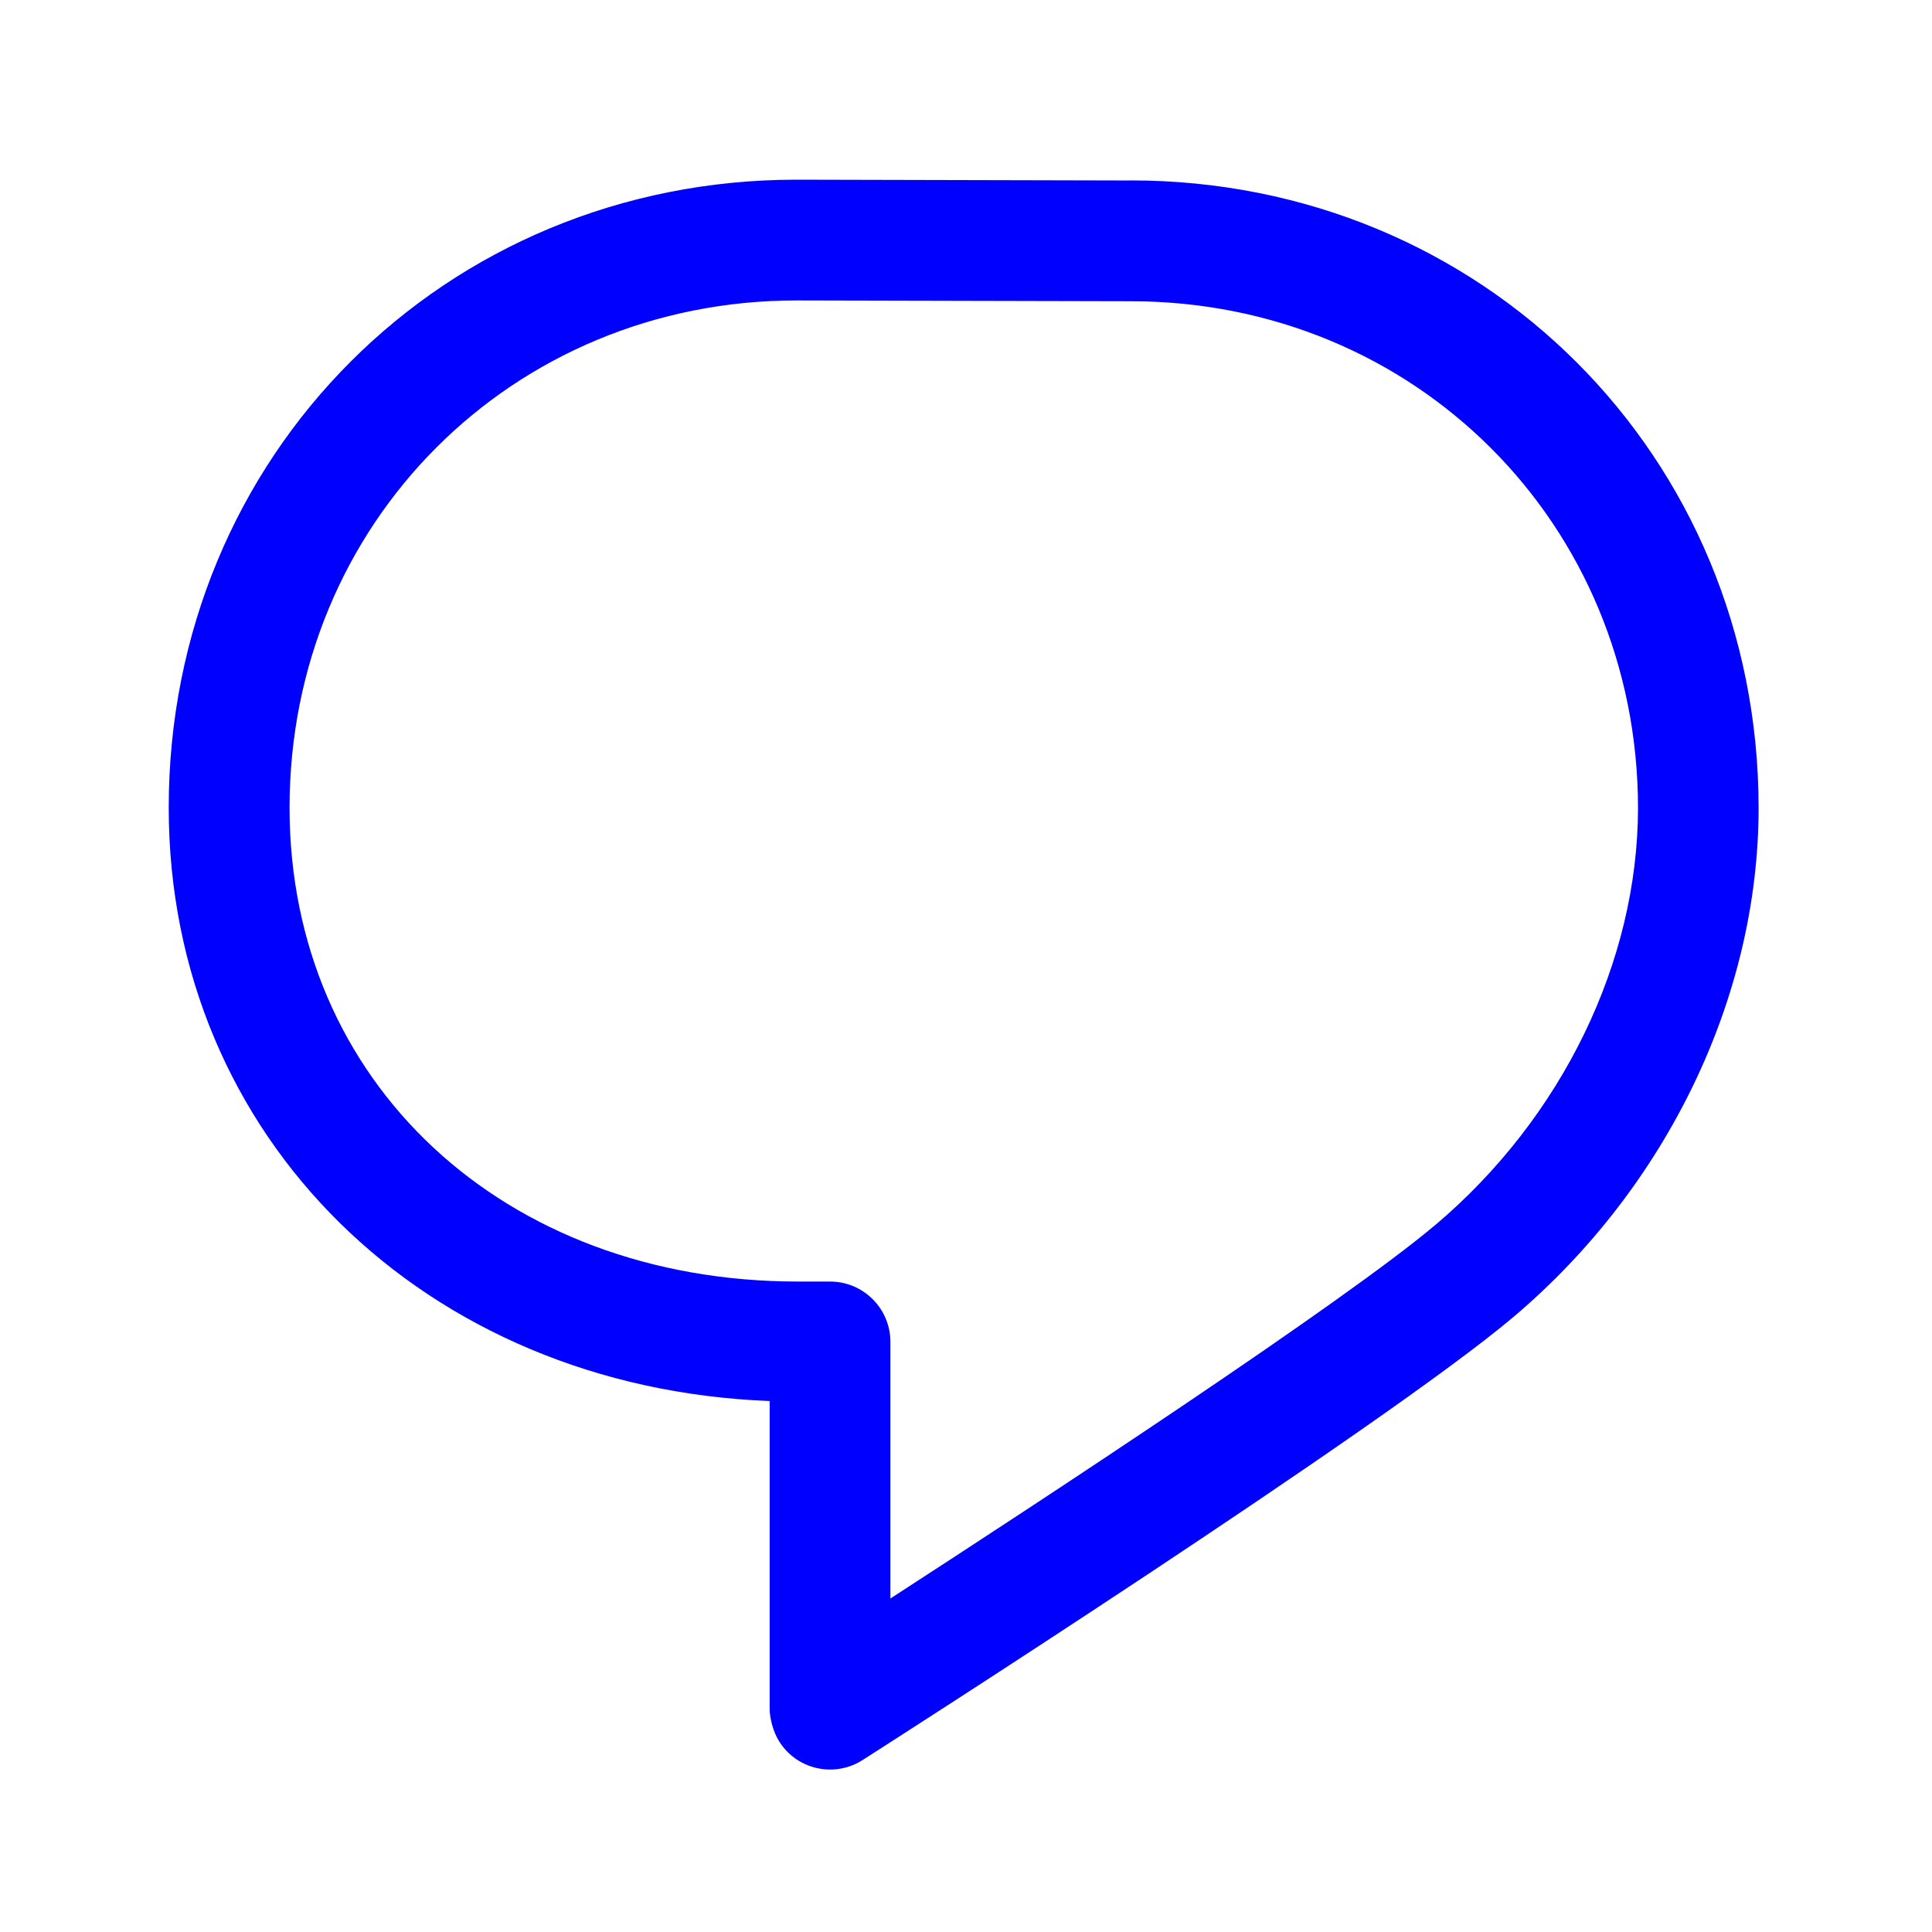
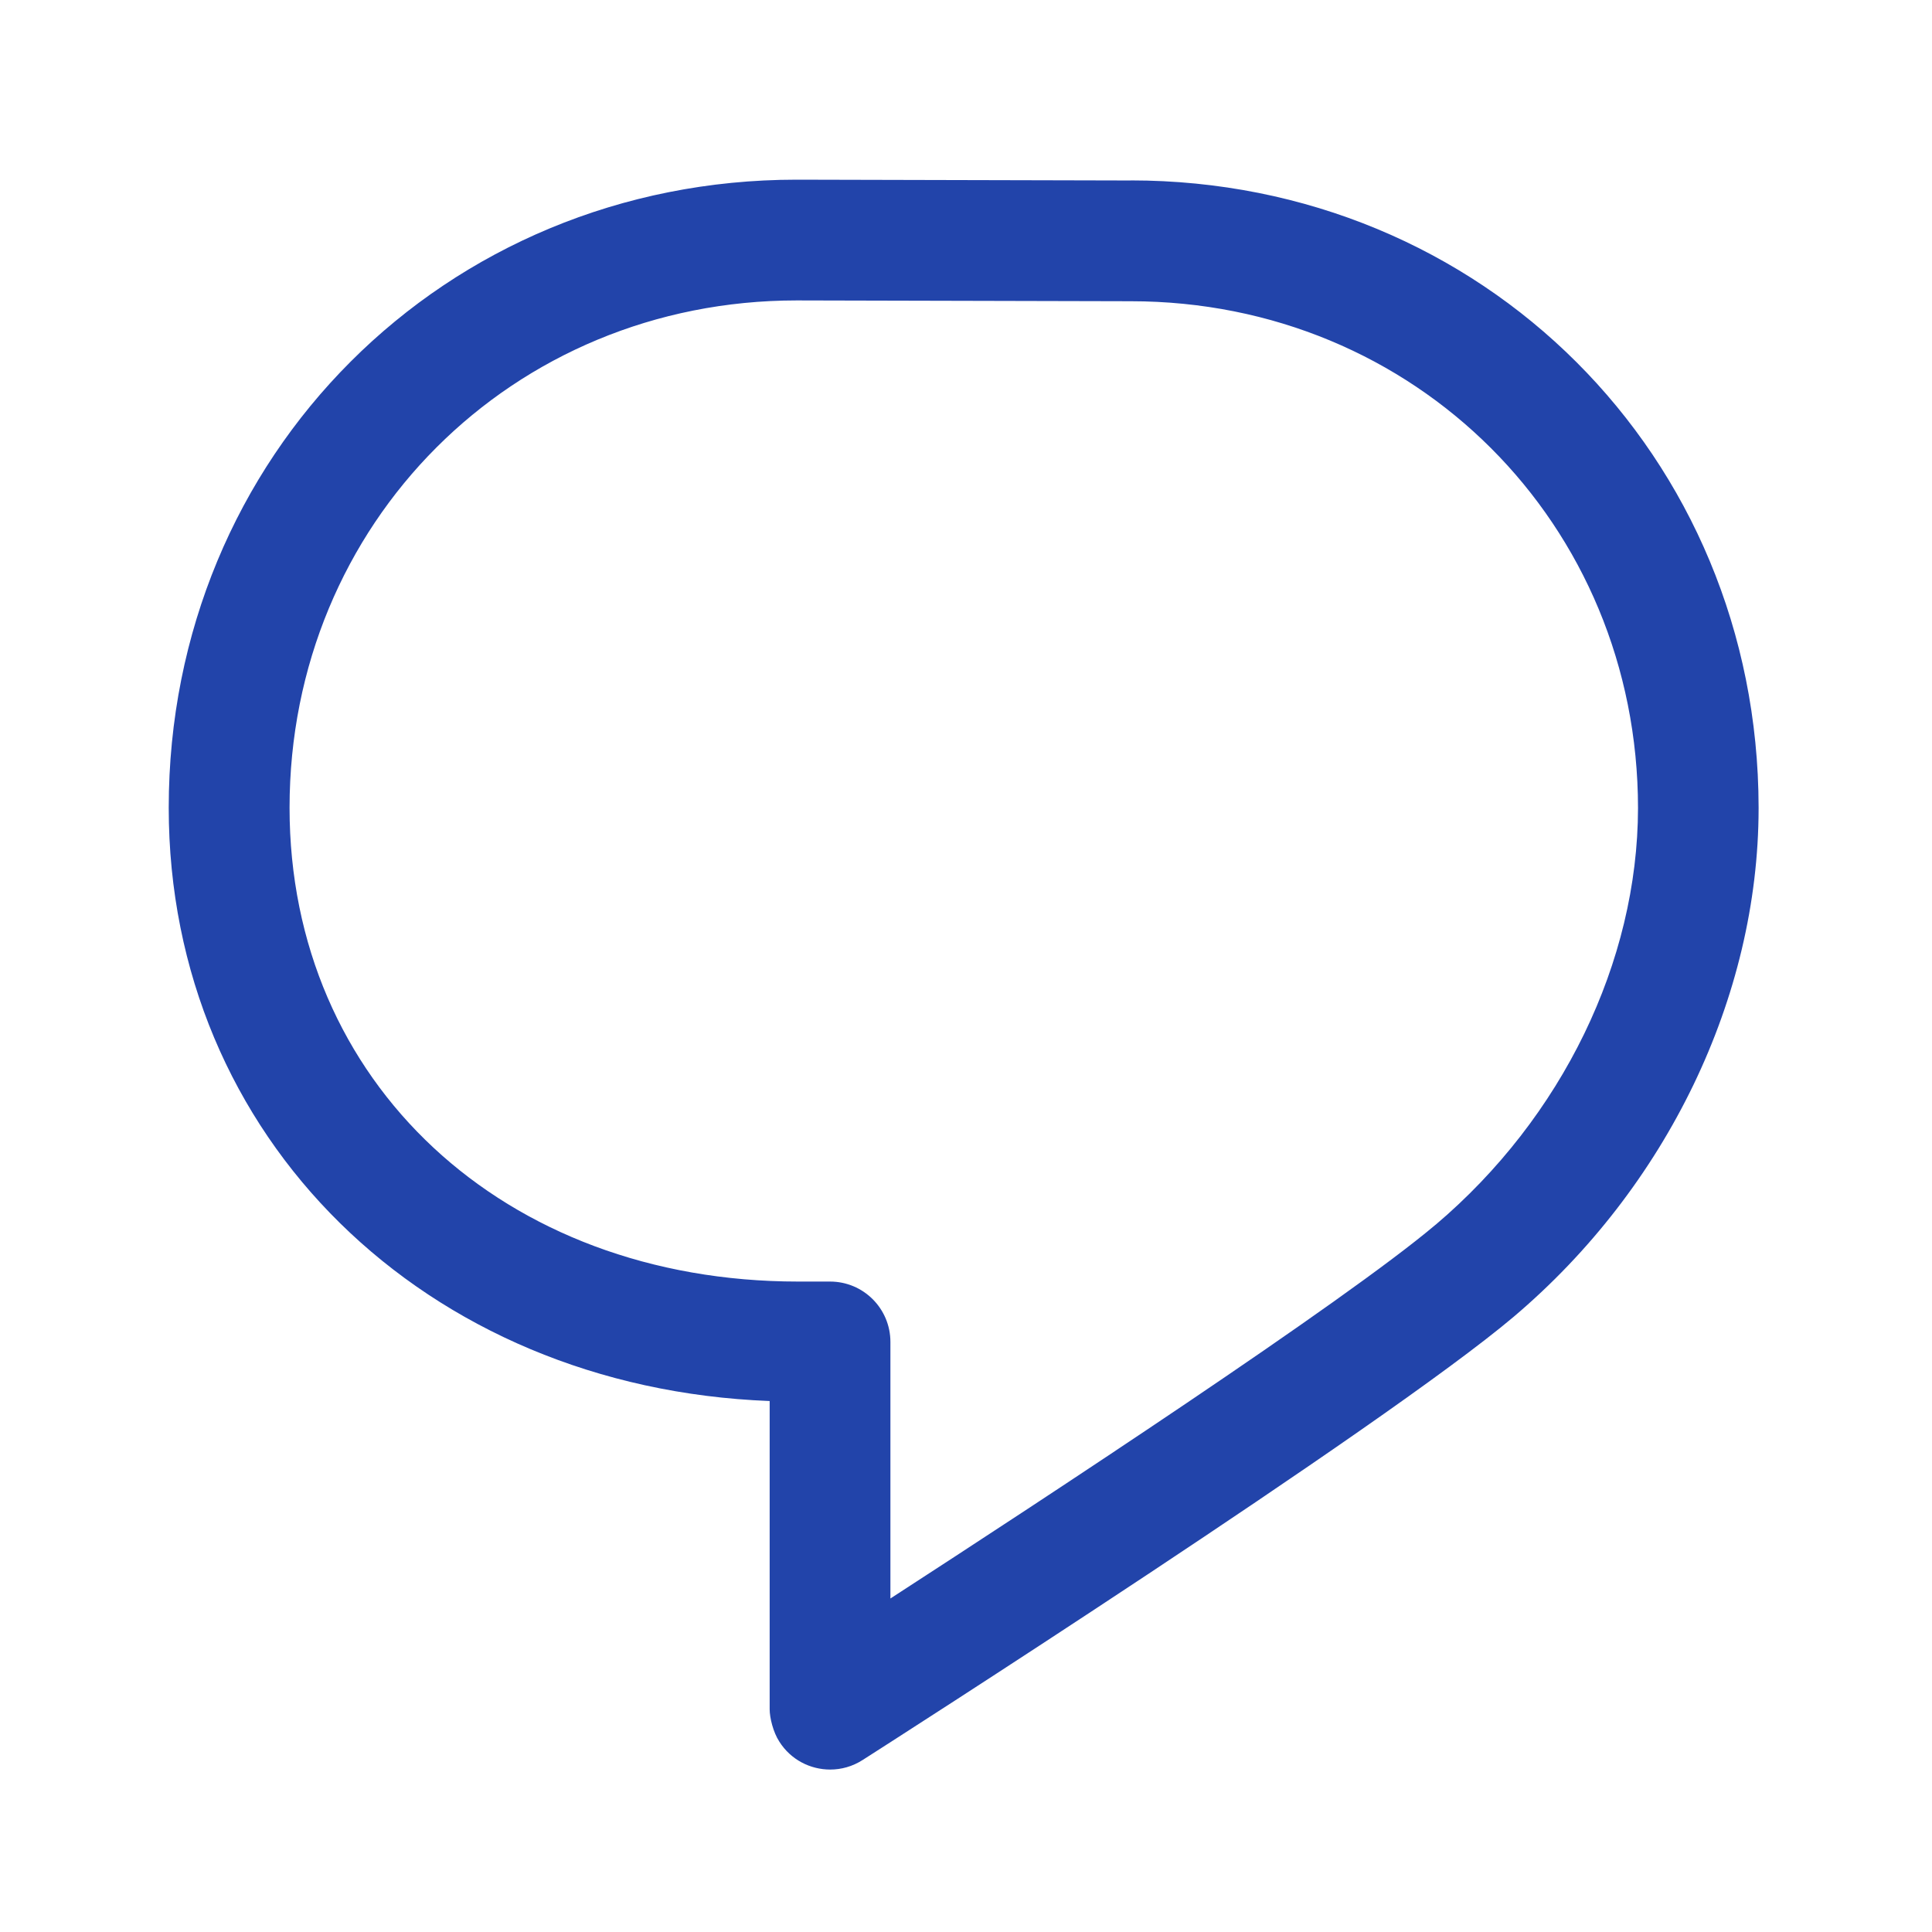
<svg xmlns="http://www.w3.org/2000/svg" width="24" height="24" viewBox="0 0 24 24" fill="none">
-   <path d="M14.046 2.242L9.898 2.232H9.896C5.522 2.232 2.096 5.659 2.096 10.034C2.096 14.132 5.282 17.24 9.561 17.404V21.232C9.561 21.34 9.605 21.518 9.681 21.635C9.823 21.86 10.065 21.982 10.313 21.982C10.451 21.982 10.59 21.944 10.715 21.864C10.979 21.696 17.188 17.724 18.803 16.358C20.705 14.748 21.843 12.388 21.846 10.046V10.029C21.84 5.662 18.416 2.242 14.046 2.241V2.242ZM17.833 15.214C16.699 16.174 12.971 18.619 11.061 19.857V16.67C11.061 16.256 10.726 15.92 10.311 15.92H9.915C6.255 15.92 3.597 13.444 3.597 10.034C3.597 6.5 6.365 3.732 9.897 3.732L14.044 3.742H14.046C17.578 3.742 20.346 6.508 20.348 10.038C20.345 11.948 19.406 13.882 17.834 15.214H17.833Z" fill="#00f" />
+   <path d="M14.046 2.242L9.898 2.232H9.896C5.522 2.232 2.096 5.659 2.096 10.034C2.096 14.132 5.282 17.24 9.561 17.404V21.232C9.561 21.34 9.605 21.518 9.681 21.635C9.823 21.86 10.065 21.982 10.313 21.982C10.451 21.982 10.59 21.944 10.715 21.864C10.979 21.696 17.188 17.724 18.803 16.358C20.705 14.748 21.843 12.388 21.846 10.046V10.029C21.84 5.662 18.416 2.242 14.046 2.241V2.242ZM17.833 15.214C16.699 16.174 12.971 18.619 11.061 19.857V16.67C11.061 16.256 10.726 15.92 10.311 15.92H9.915C6.255 15.92 3.597 13.444 3.597 10.034C3.597 6.5 6.365 3.732 9.897 3.732L14.044 3.742H14.046C17.578 3.742 20.346 6.508 20.348 10.038C20.345 11.948 19.406 13.882 17.834 15.214H17.833Z" fill="#24a" />
</svg>
